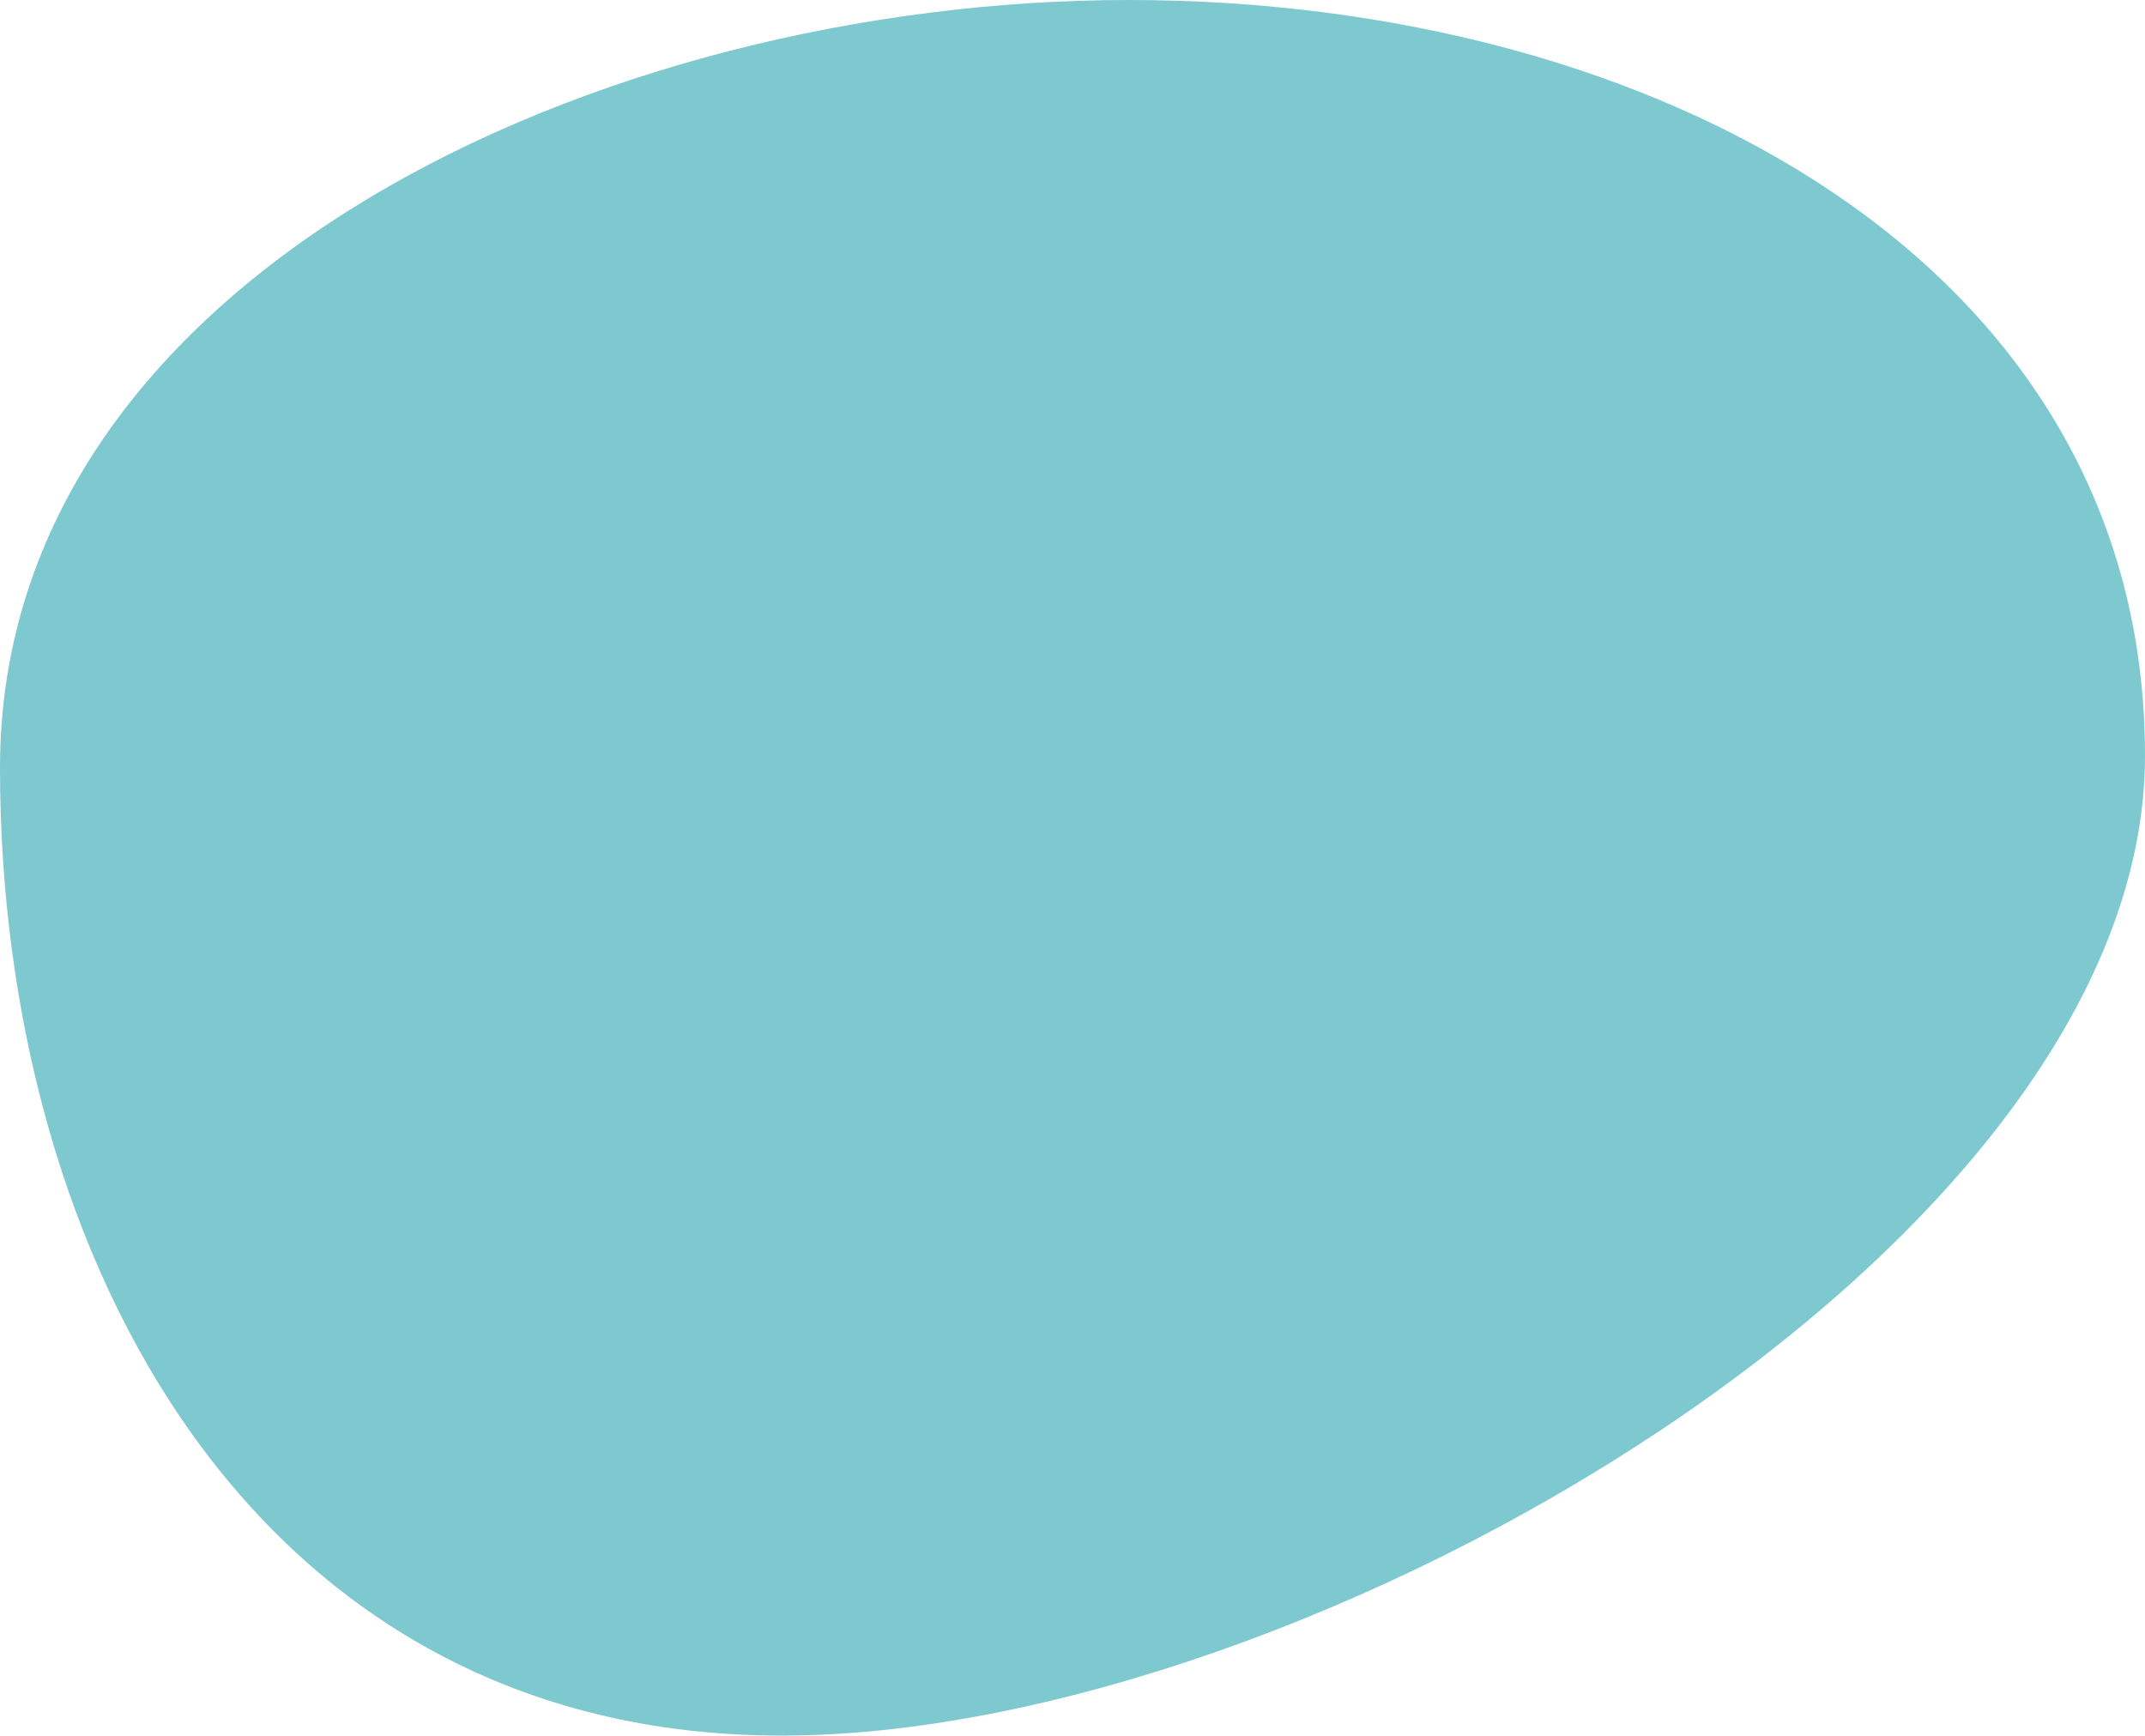
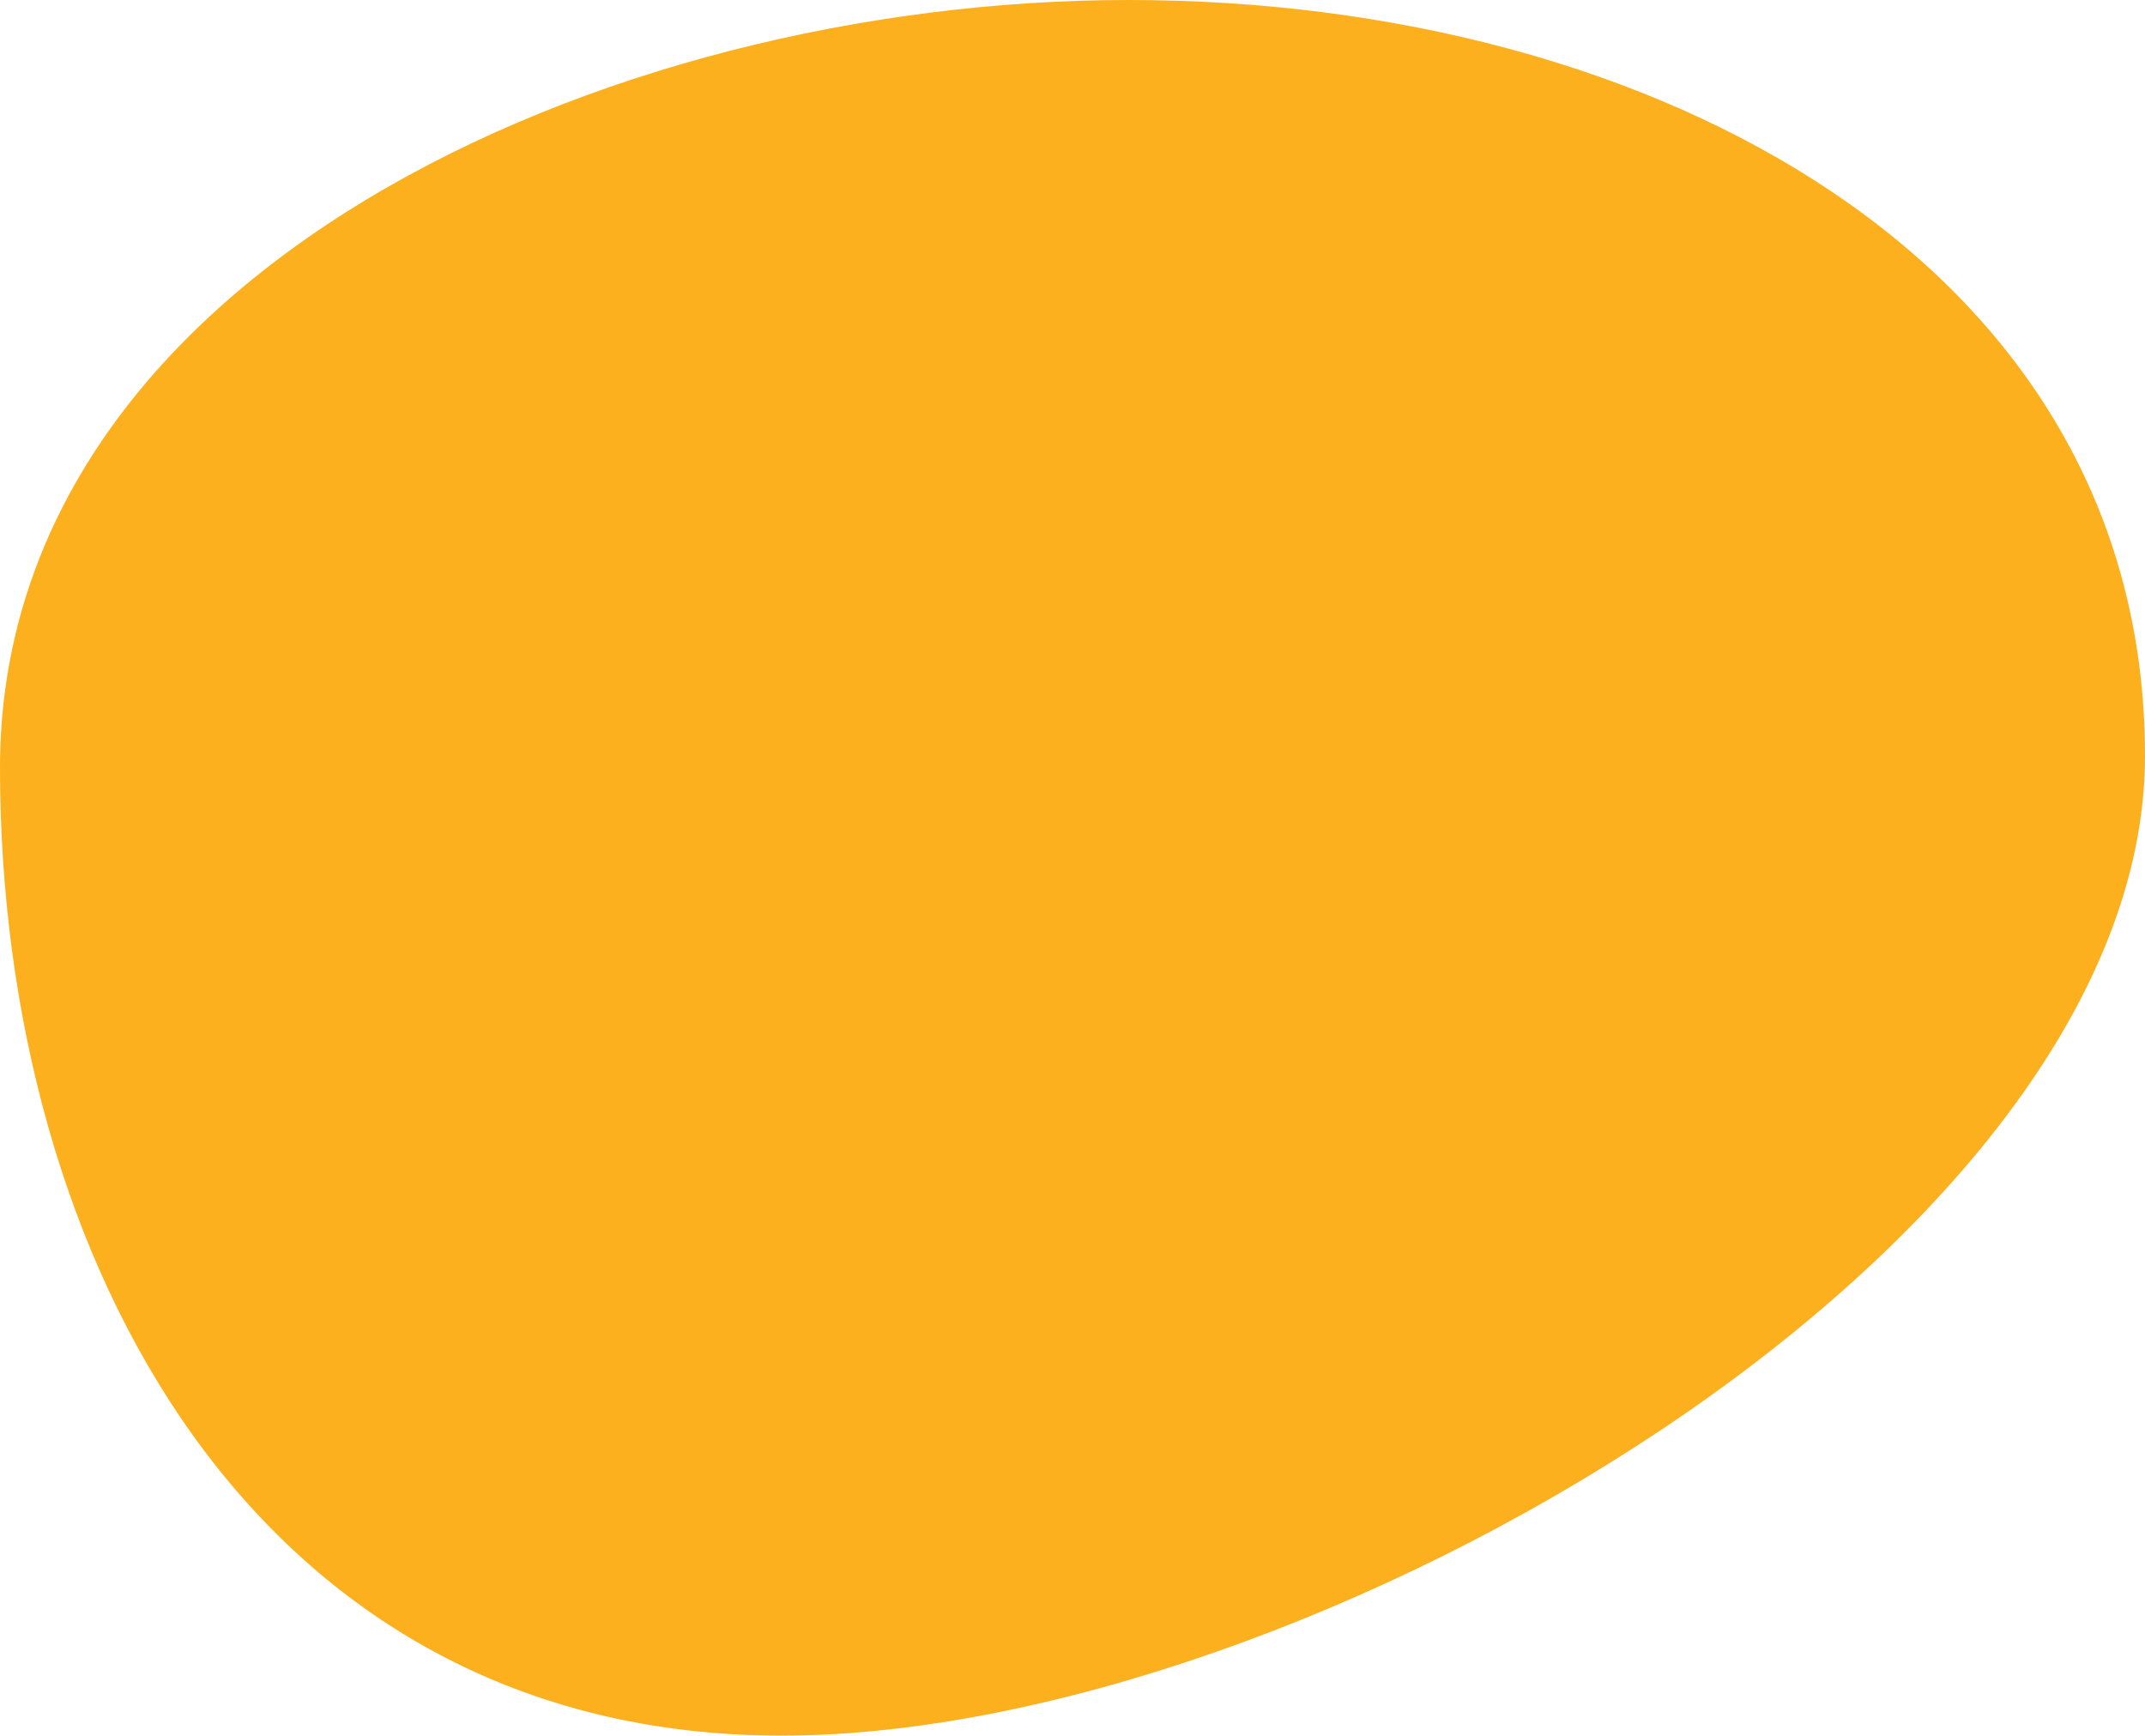
<svg xmlns="http://www.w3.org/2000/svg" width="757.653" height="612.957" viewBox="0 0 757.653 612.957">
-   <path id="Path_128" data-name="Path 128" d="M428.37-33.242c185.676,0,359.035,92.9,359.035,266.875S491.506,579.714,305.83,579.714,29.752,411.853,29.752,237.877,242.694-33.242,428.37-33.242Z" transform="translate(-29.752 33.242)" fill="#7ec9cf" />
+   <path id="Path_128" data-name="Path 128" d="M428.37-33.242c185.676,0,359.035,92.9,359.035,266.875S491.506,579.714,305.83,579.714,29.752,411.853,29.752,237.877,242.694-33.242,428.37-33.242Z" transform="translate(-29.752 33.242)" fill="#fcb01d" />
</svg>
